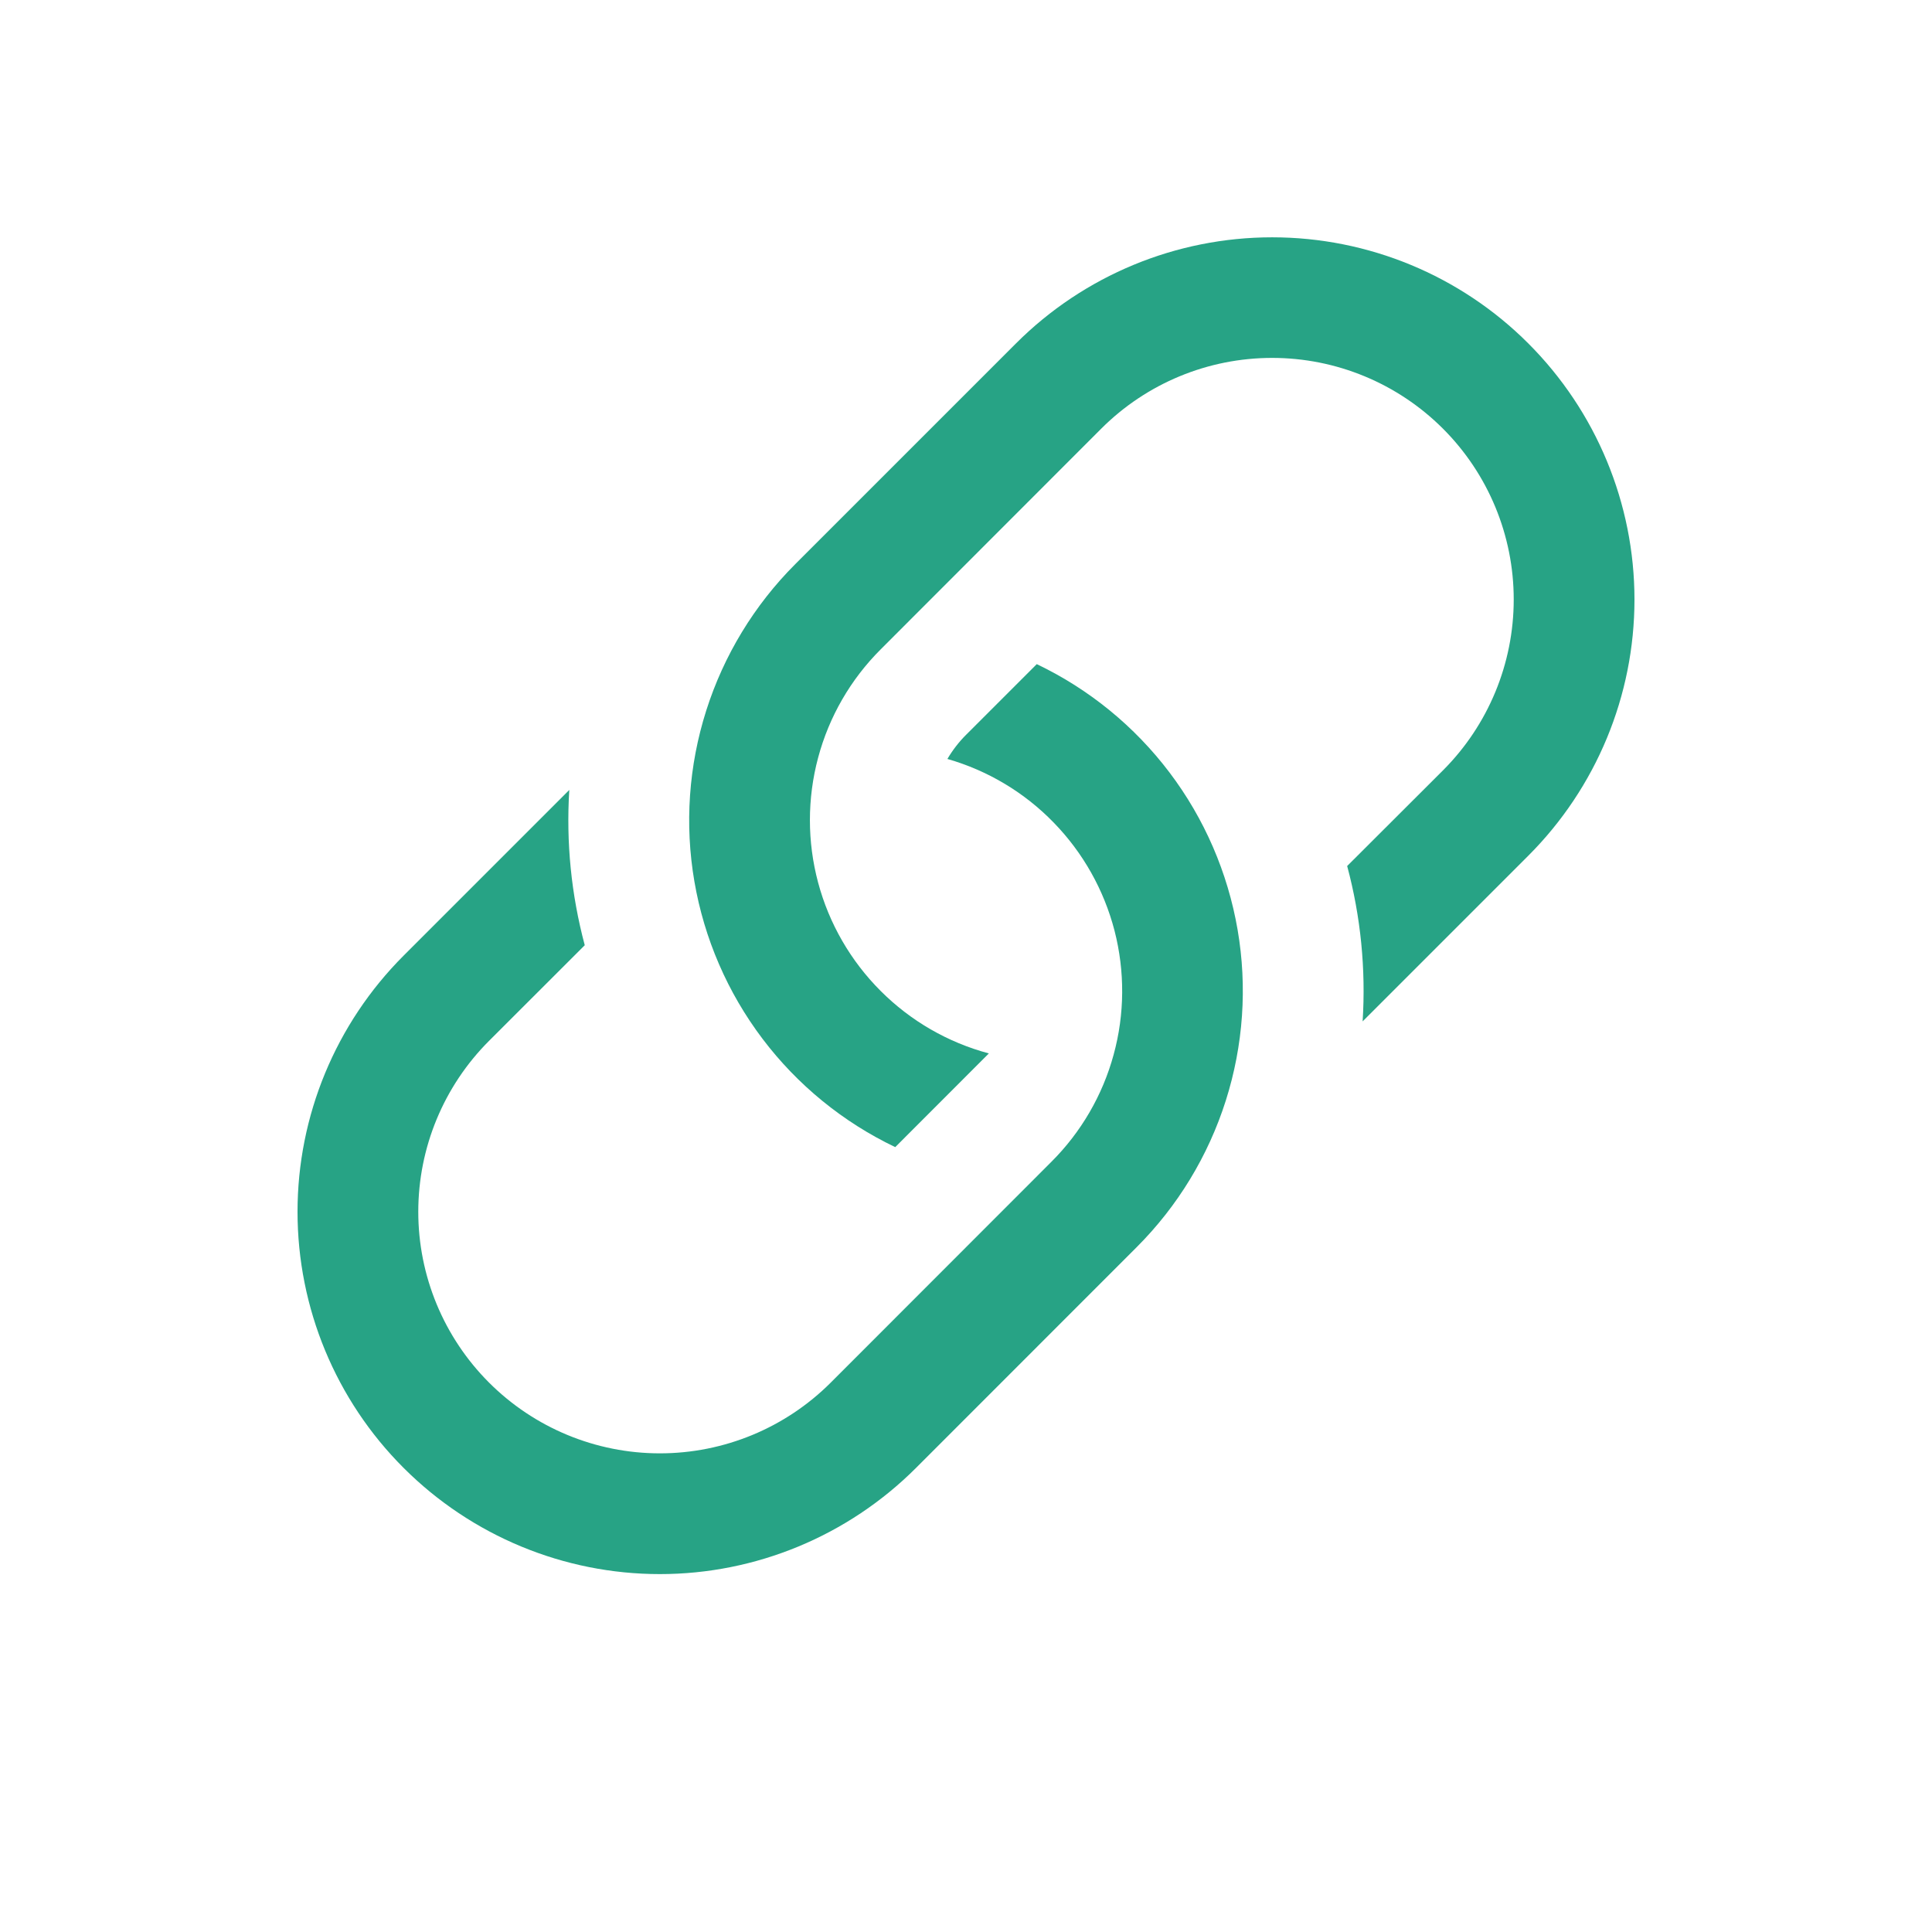
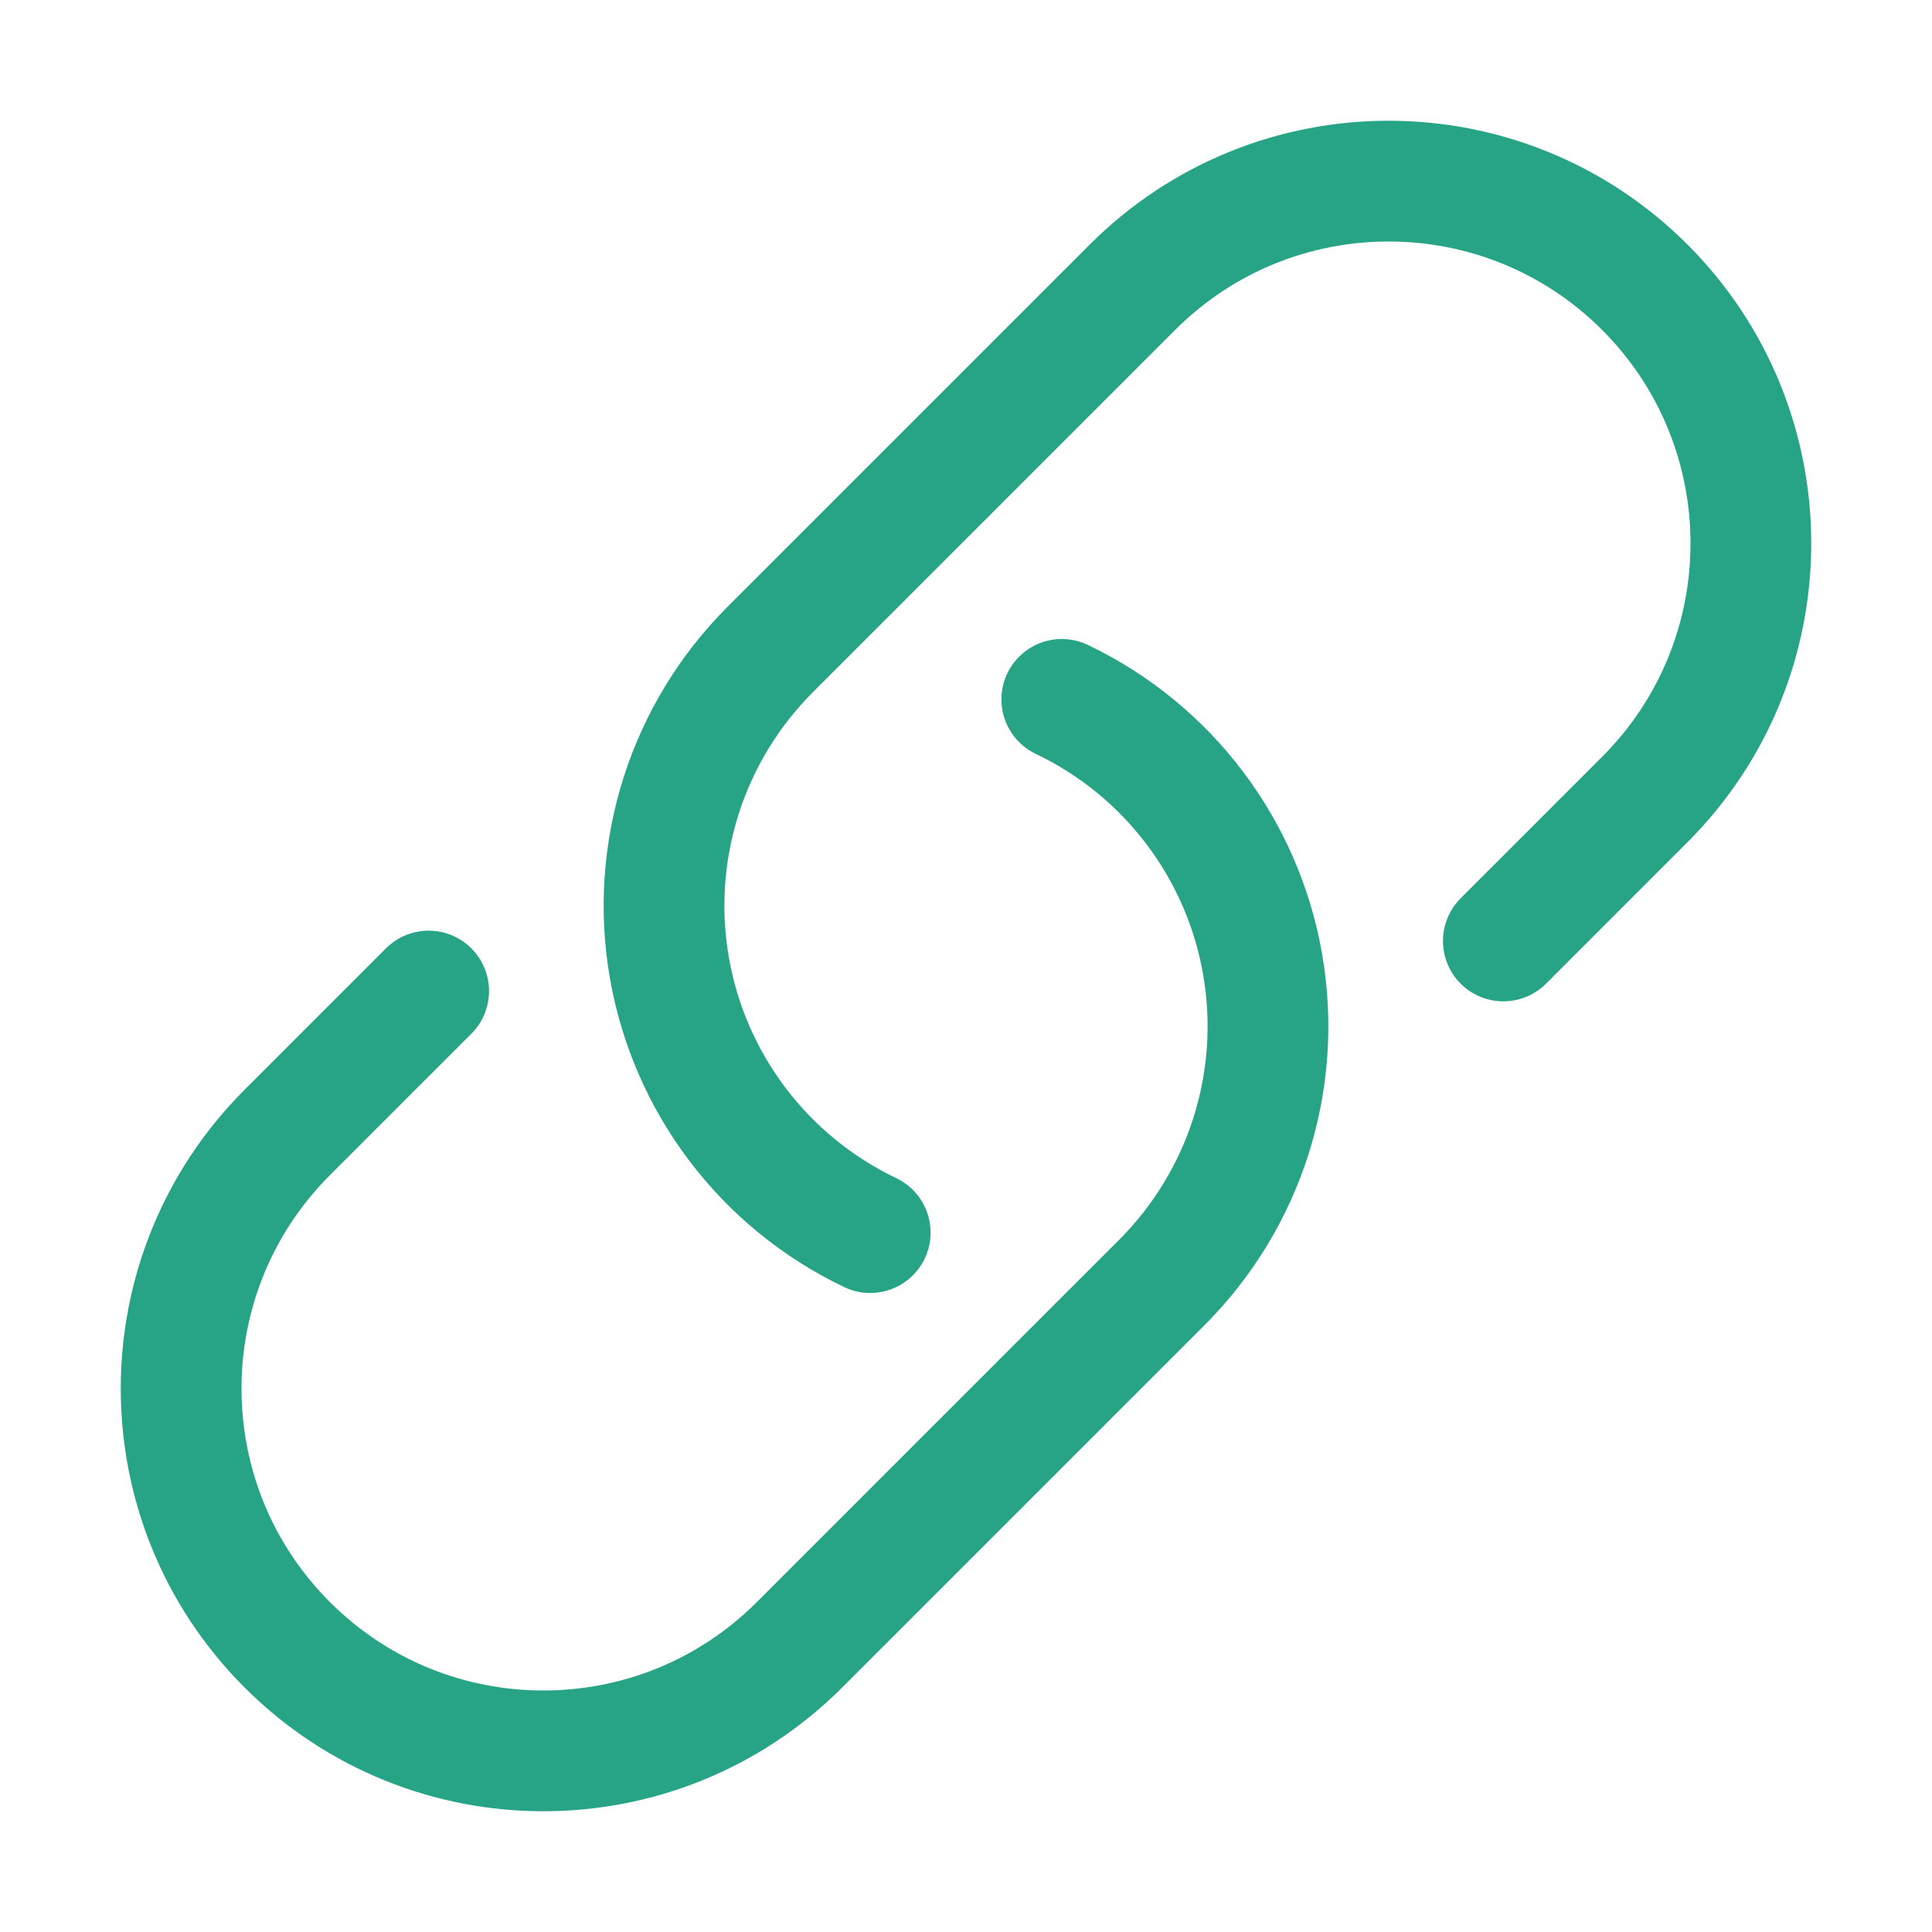
- <svg xmlns="http://www.w3.org/2000/svg" width="24" height="24" viewBox="0 0 24 24" fill="none">
-   <path d="M7.072 9.813L5.014 11.871C4.17 12.715 3.696 13.86 3.696 15.053C3.696 16.247 4.17 17.392 5.014 18.235C5.858 19.079 7.003 19.554 8.197 19.554C9.39 19.554 10.535 19.079 11.379 18.235L14.121 15.492C14.63 14.983 15.009 14.359 15.227 13.673C15.445 12.987 15.496 12.259 15.374 11.55C15.252 10.84 14.962 10.17 14.528 9.596C14.094 9.022 13.528 8.56 12.879 8.25L12 9.129C11.911 9.218 11.833 9.319 11.769 9.428C12.271 9.572 12.726 9.844 13.09 10.219C13.454 10.593 13.714 11.056 13.845 11.561C13.975 12.067 13.972 12.598 13.834 13.101C13.697 13.605 13.43 14.064 13.06 14.433L10.32 17.175C9.757 17.738 8.994 18.054 8.197 18.054C7.401 18.054 6.638 17.738 6.075 17.175C5.512 16.612 5.196 15.849 5.196 15.053C5.196 14.256 5.512 13.493 6.075 12.93L7.264 11.742C7.096 11.113 7.031 10.463 7.072 9.813Z" fill="#27A385" />
-   <path d="M9.879 7.008C9.37 7.517 8.991 8.141 8.773 8.827C8.555 9.513 8.504 10.241 8.626 10.95C8.748 11.66 9.038 12.33 9.472 12.904C9.906 13.478 10.472 13.94 11.121 14.25L12.284 13.086C11.775 12.95 11.311 12.682 10.939 12.309C10.567 11.937 10.299 11.473 10.163 10.964C10.027 10.456 10.027 9.92 10.163 9.412C10.299 8.903 10.567 8.439 10.94 8.067L13.68 5.325C14.243 4.762 15.006 4.446 15.803 4.446C16.599 4.446 17.362 4.762 17.925 5.325C18.488 5.888 18.804 6.651 18.804 7.447C18.804 8.243 18.488 9.007 17.925 9.57L16.735 10.758C16.904 11.388 16.968 12.04 16.927 12.688L18.985 10.63C19.829 9.786 20.304 8.642 20.304 7.448C20.304 6.255 19.829 5.11 18.985 4.266C18.142 3.422 16.997 2.948 15.803 2.948C14.61 2.948 13.465 3.422 12.621 4.266L9.879 7.008Z" fill="#27A385" />
+ <svg xmlns="http://www.w3.org/2000/svg" fill="none" viewBox="0 0 24 24" stroke-width="1.5" stroke="#27A385" class="size-6">
+   <path stroke-linecap="round" stroke-linejoin="round" d="M13.19 8.688a4.5 4.5 0 0 1 1.242 7.244l-4.5 4.5a4.5 4.5 0 0 1-6.364-6.364l1.757-1.757m13.35-.622 1.757-1.757a4.5 4.5 0 0 0-6.364-6.364l-4.5 4.5a4.5 4.5 0 0 0 1.242 7.244" />
</svg>
